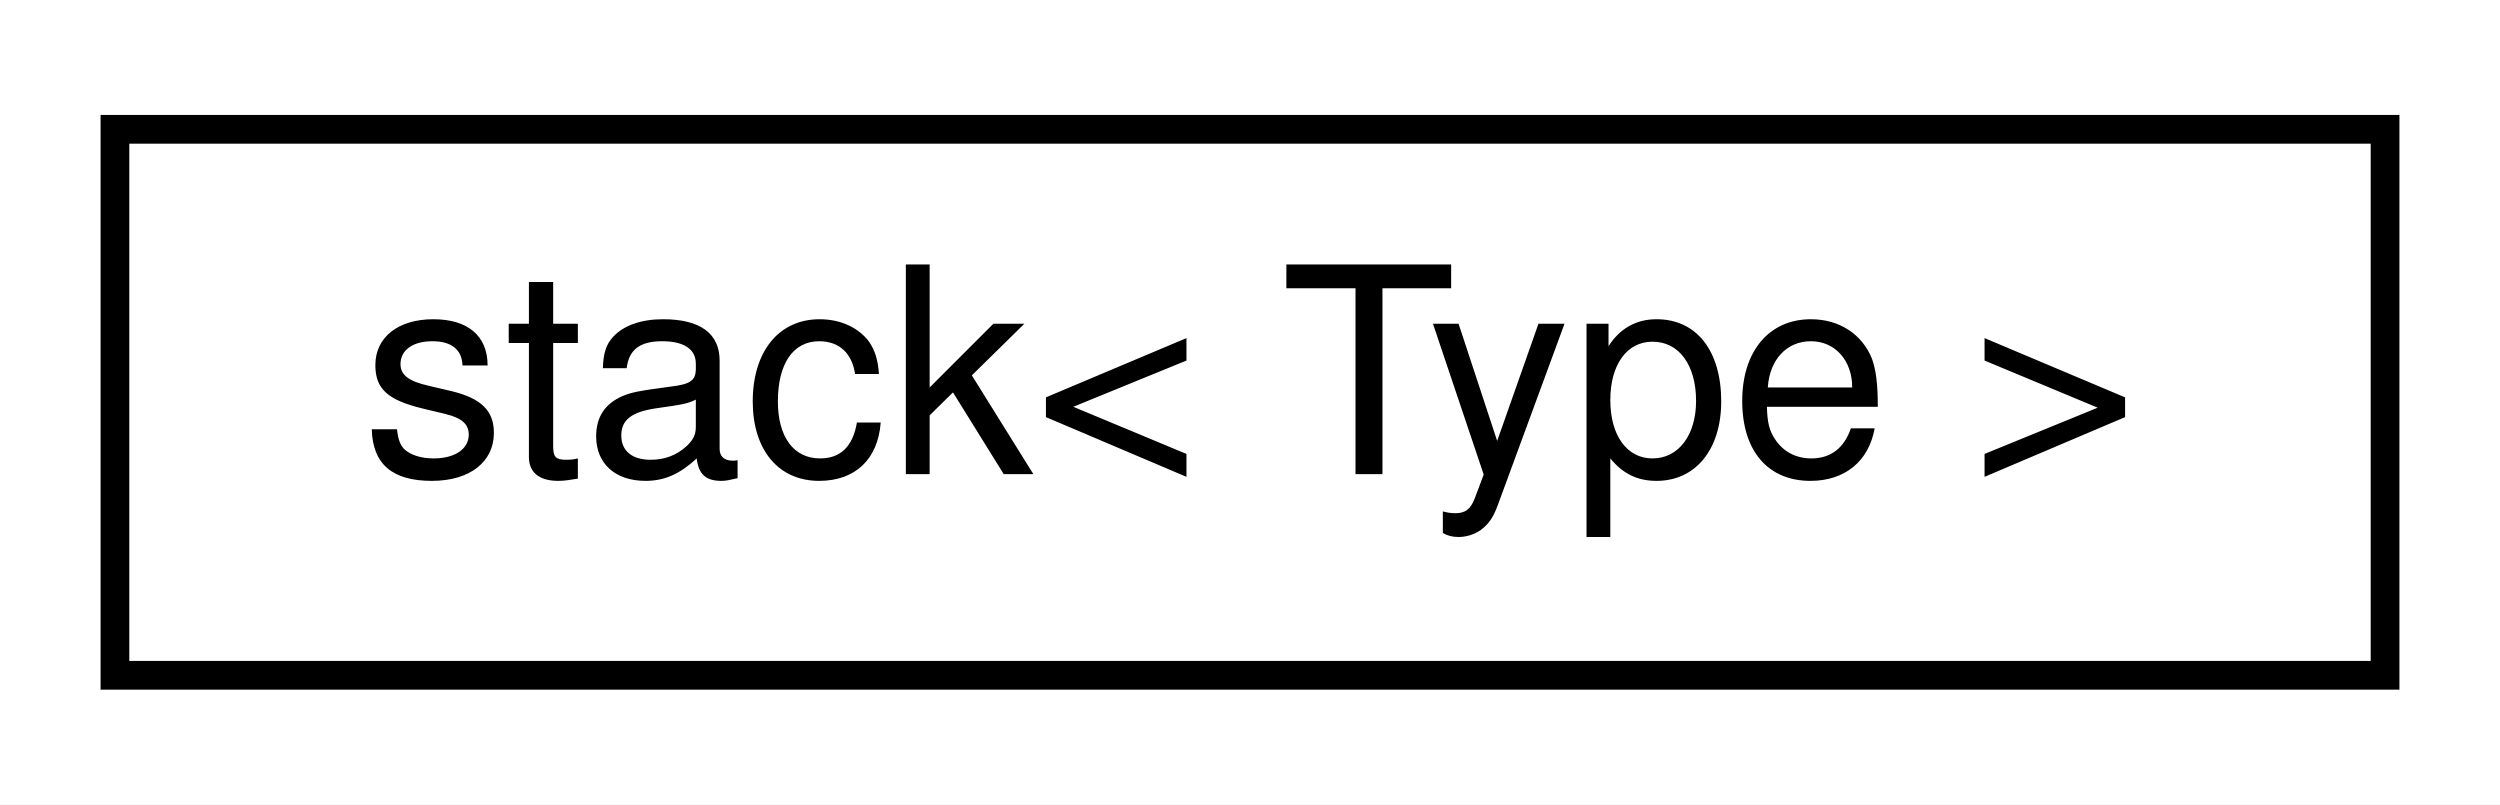
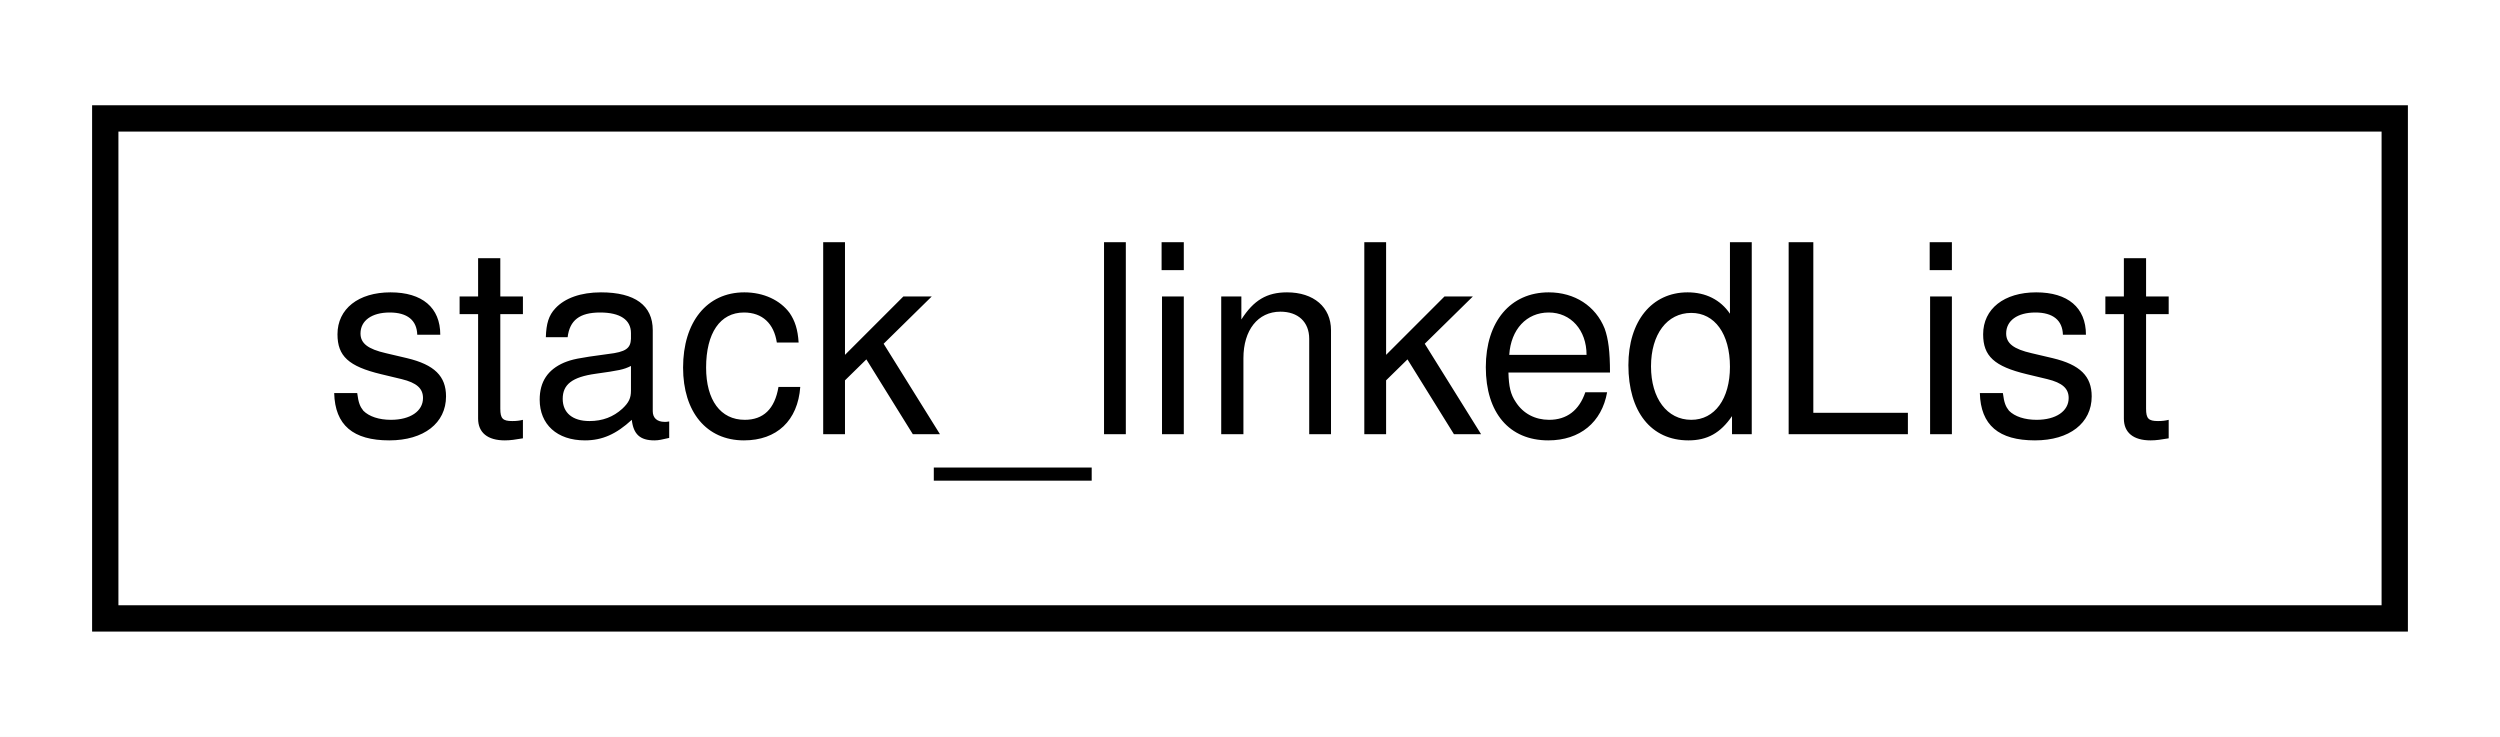
- <svg xmlns="http://www.w3.org/2000/svg" xmlns:xlink="http://www.w3.org/1999/xlink" width="87pt" height="28pt" viewBox="0.00 0.00 87.00 28.00">
+ <svg xmlns="http://www.w3.org/2000/svg" xmlns:xlink="http://www.w3.org/1999/xlink" width="95pt" height="28pt" viewBox="0.00 0.00 95.00 28.00">
  <g id="graph0" class="graph" transform="scale(1 1) rotate(0) translate(4 24)">
-     <polygon fill="white" stroke="transparent" points="-4,4 -4,-24 83,-24 83,4 -4,4" />
+     <polygon fill="white" stroke="transparent" points="-4,4 -4,-24 91,-24 91,4 -4,4" />
    <g id="node1" class="node">
      <g id="a_node1">
-         <a xlink:href="d1/dc2/classstack.html" target="_top" xlink:title=" ">
-           <polygon fill="white" stroke="black" points="0,-0.5 0,-19.5 79,-19.5 79,-0.5 0,-0.5" />
-           <text text-anchor="middle" x="39.5" y="-7.5" font-family="Helvetica,sans-Serif" font-size="10.00">stack&lt; Type &gt;</text>
+         <a xlink:href="d2/dc4/classstack__linked_list.html" target="_top" xlink:title=" ">
+           <polygon fill="white" stroke="black" points="0,-0.5 0,-19.5 87,-19.5 87,-0.5 0,-0.5" />
+           <text text-anchor="middle" x="43.5" y="-7.5" font-family="Helvetica,sans-Serif" font-size="10.00">stack_linkedList</text>
        </a>
      </g>
    </g>
  </g>
</svg>
